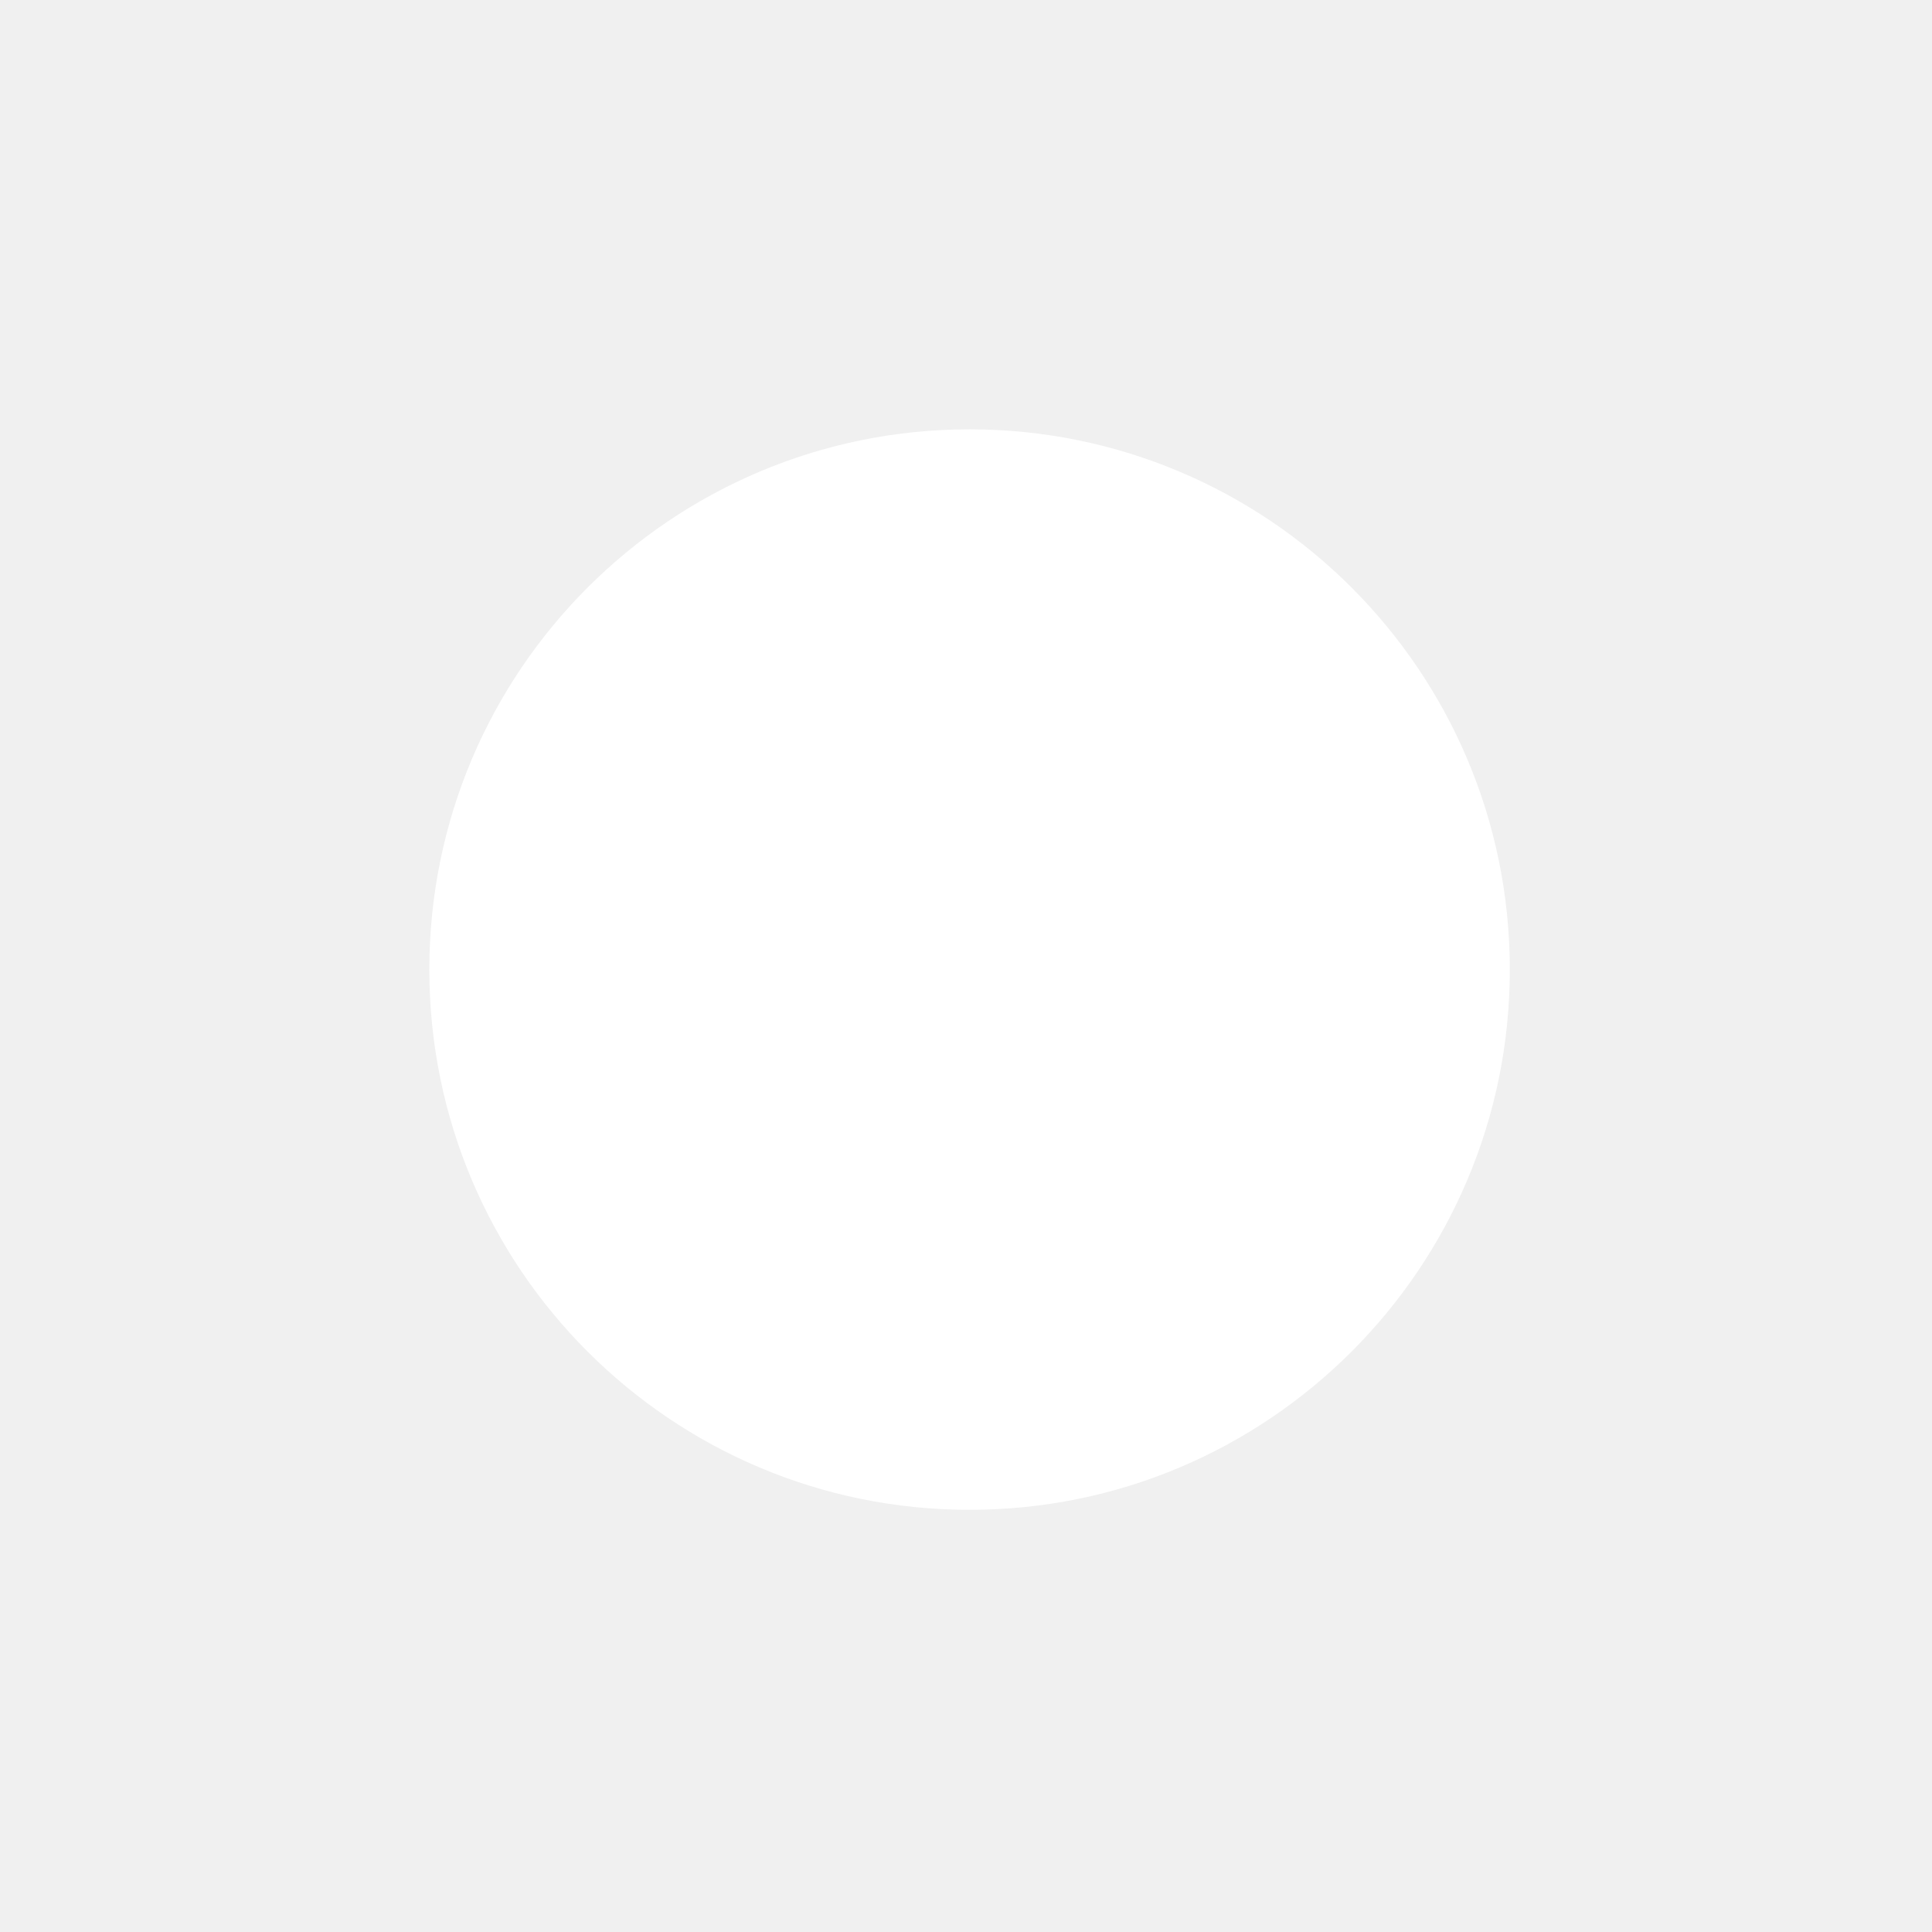
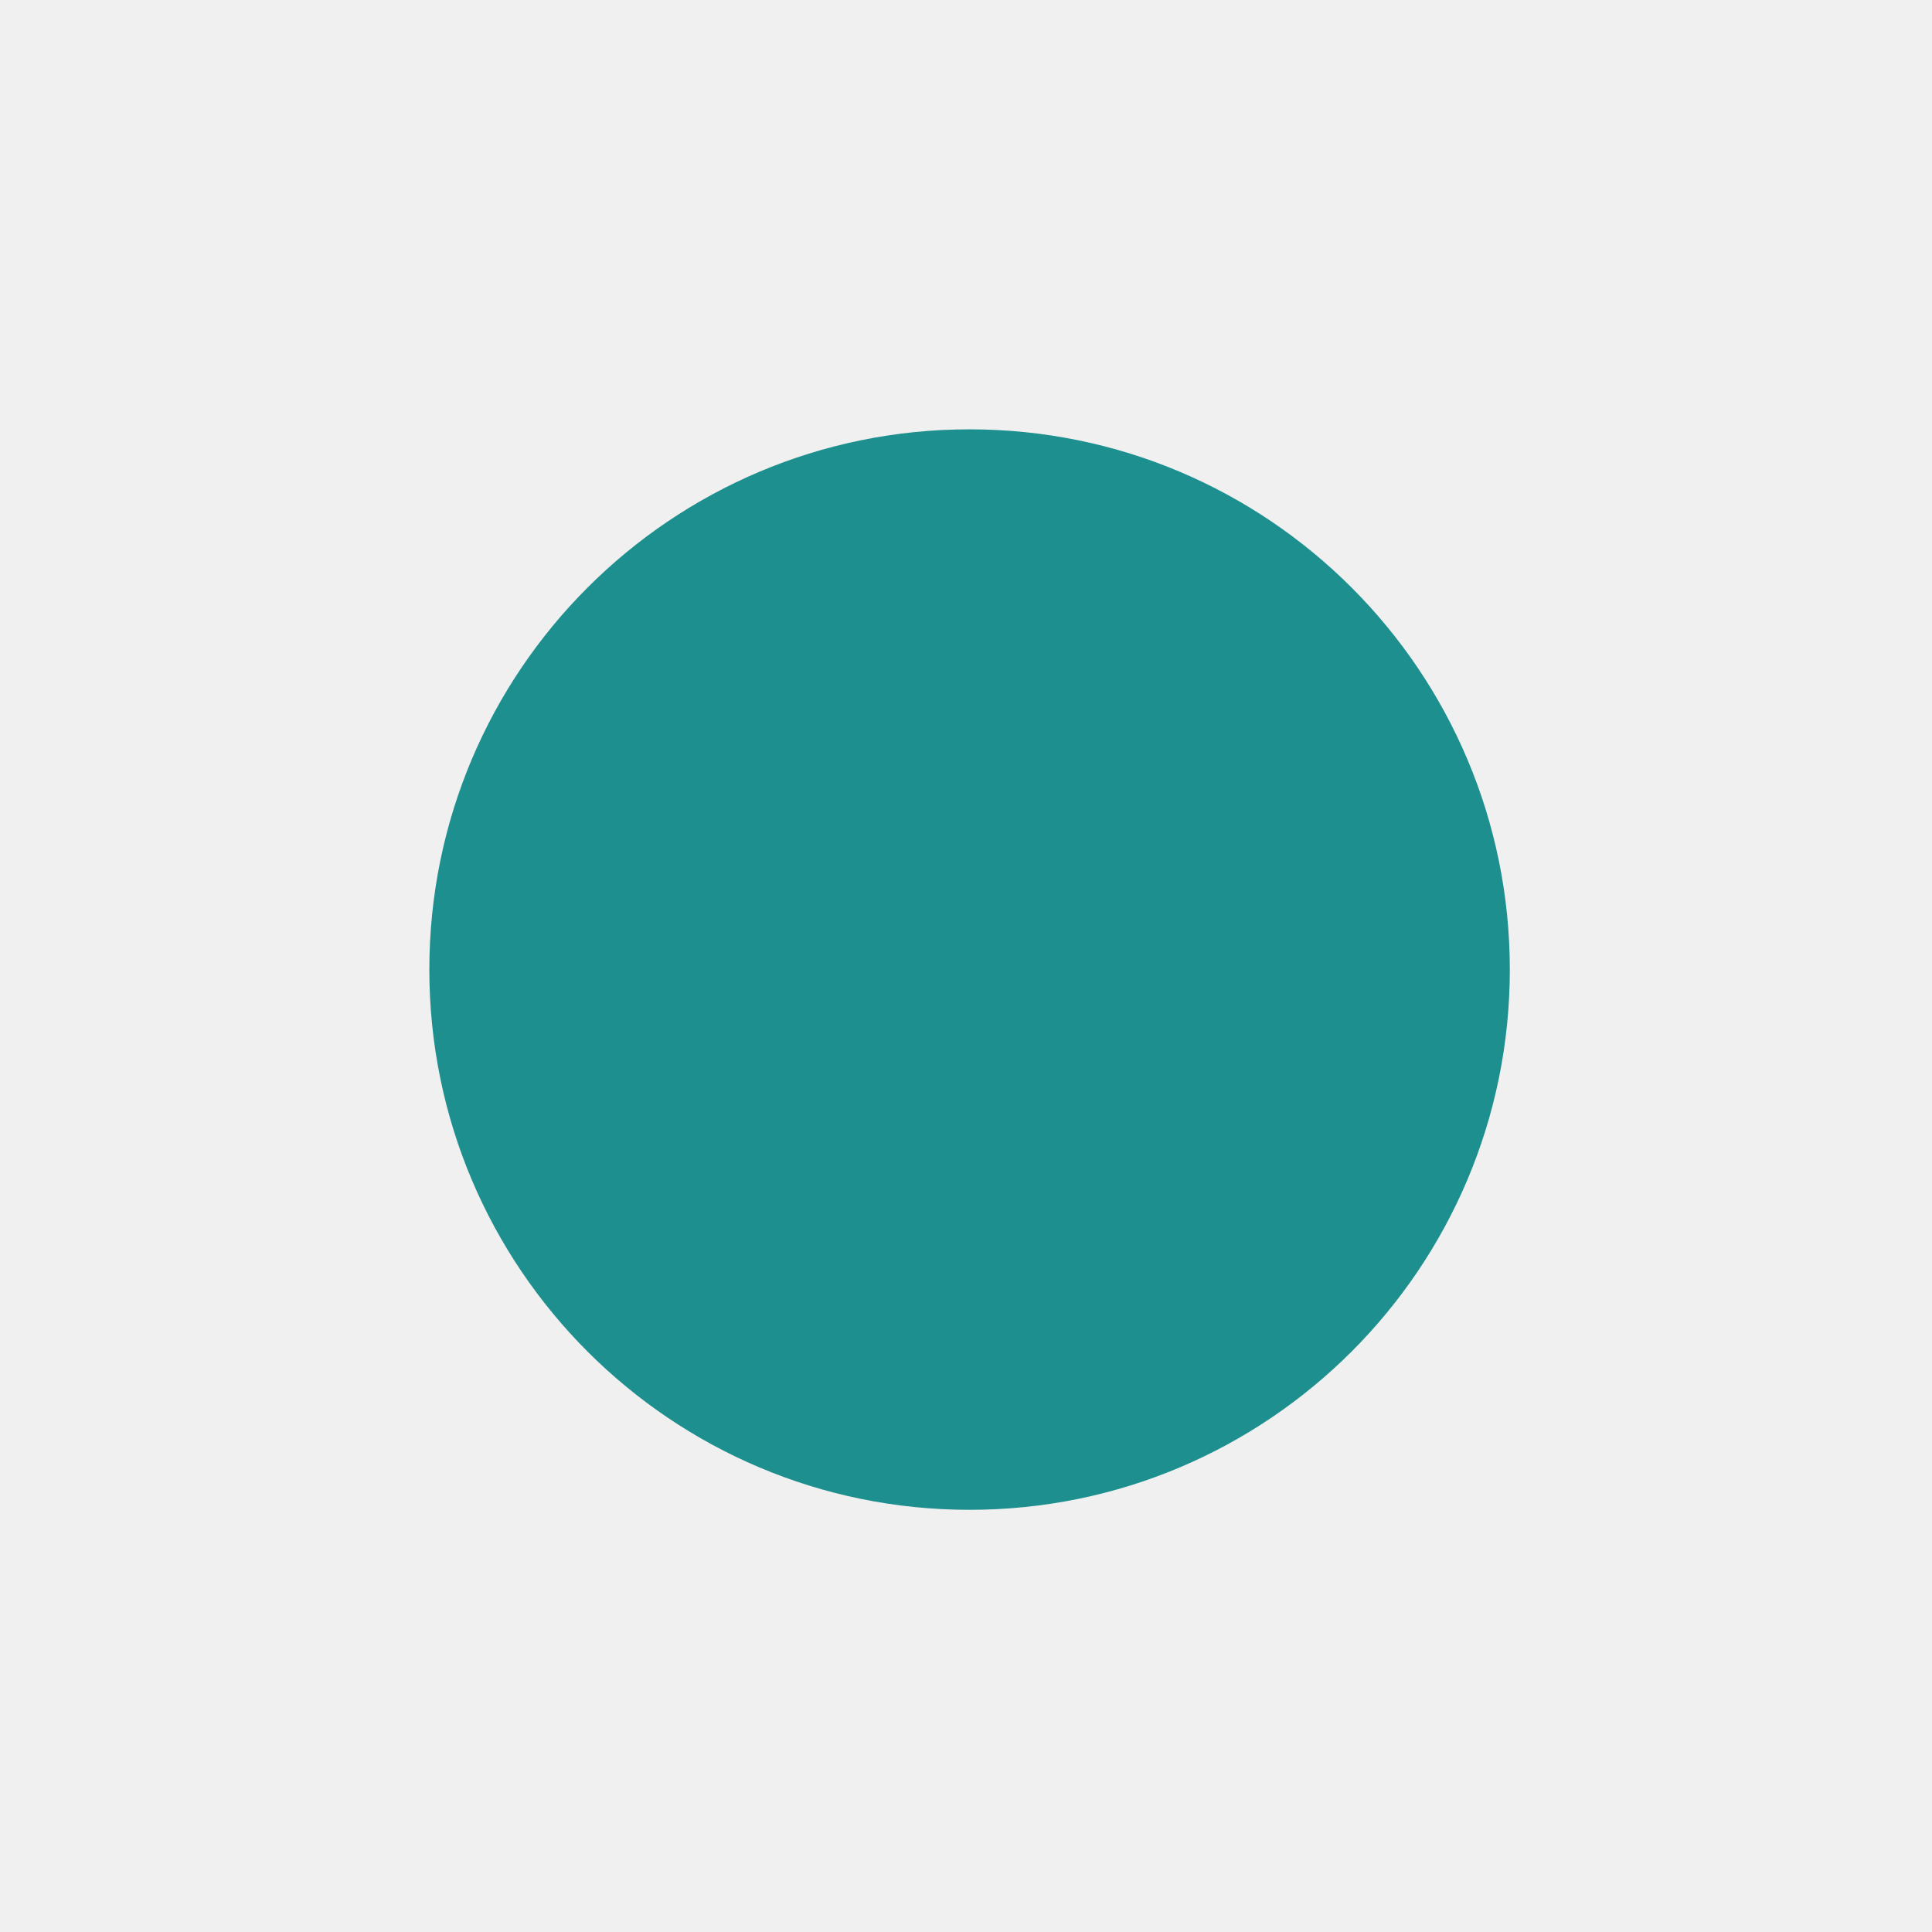
<svg xmlns="http://www.w3.org/2000/svg" id="Layer_1" data-name="Layer 1" viewBox="0 0 270 270">
  <defs>
-     <style>.cls-1{fill:#fff;}</style>
+     <style>.cls-1{fill:#1e8f8f;}</style>
  </defs>
  <circle class="cls-1" cx="135.5" cy="135.5" r="75.5" />
</svg>
